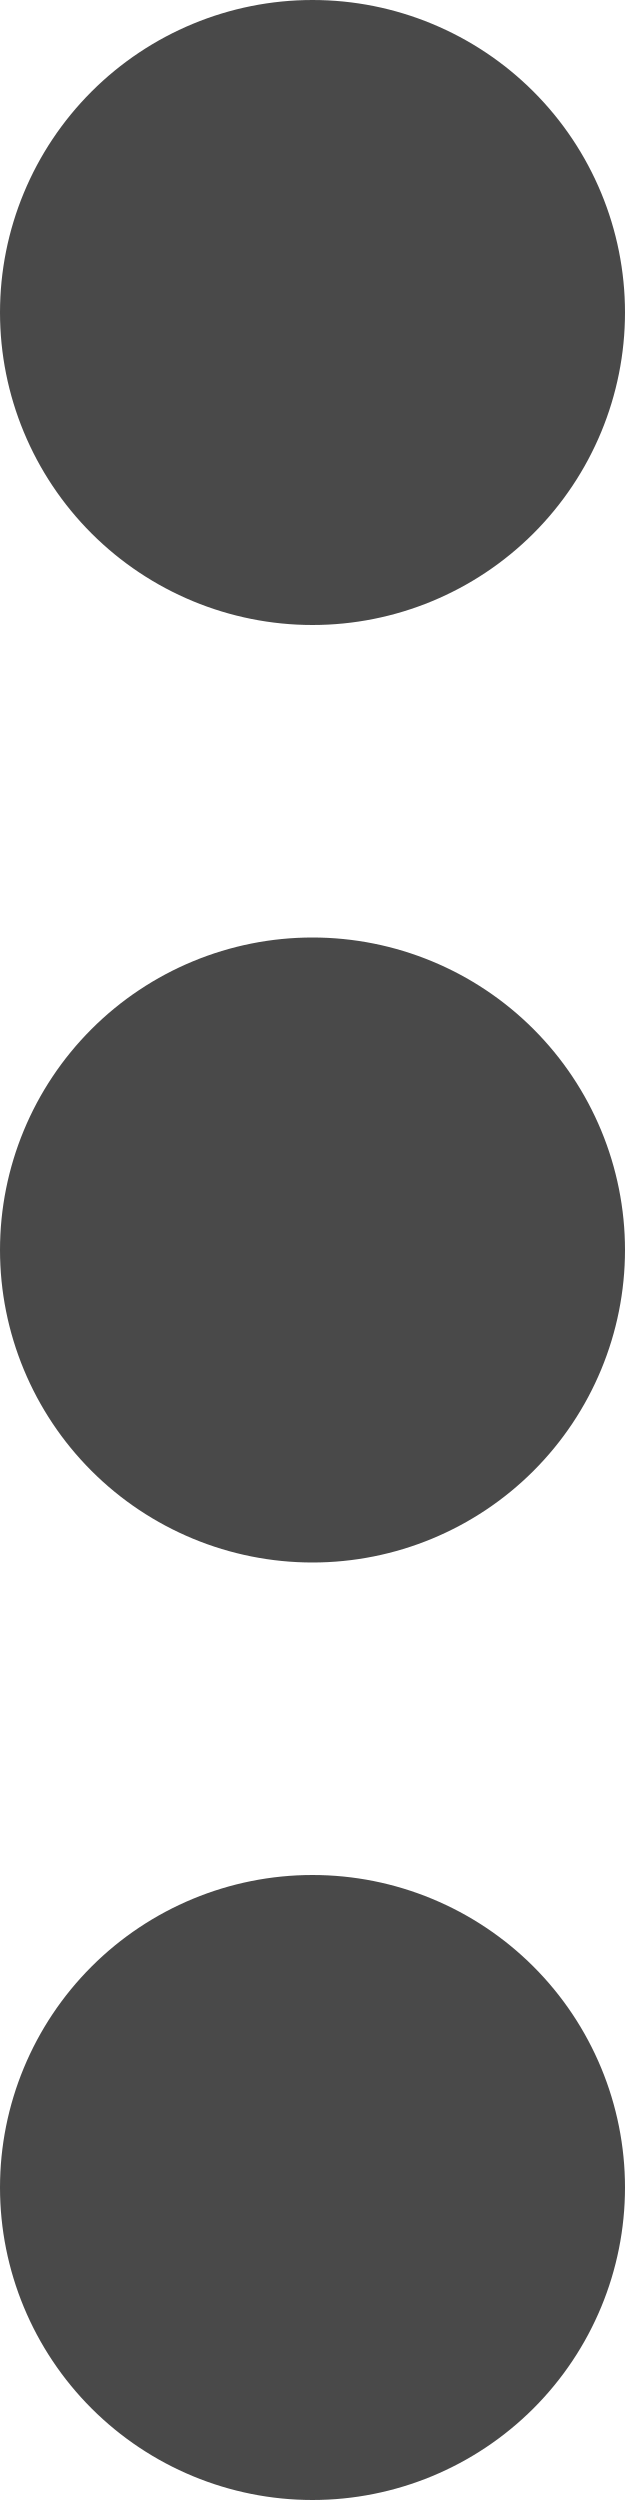
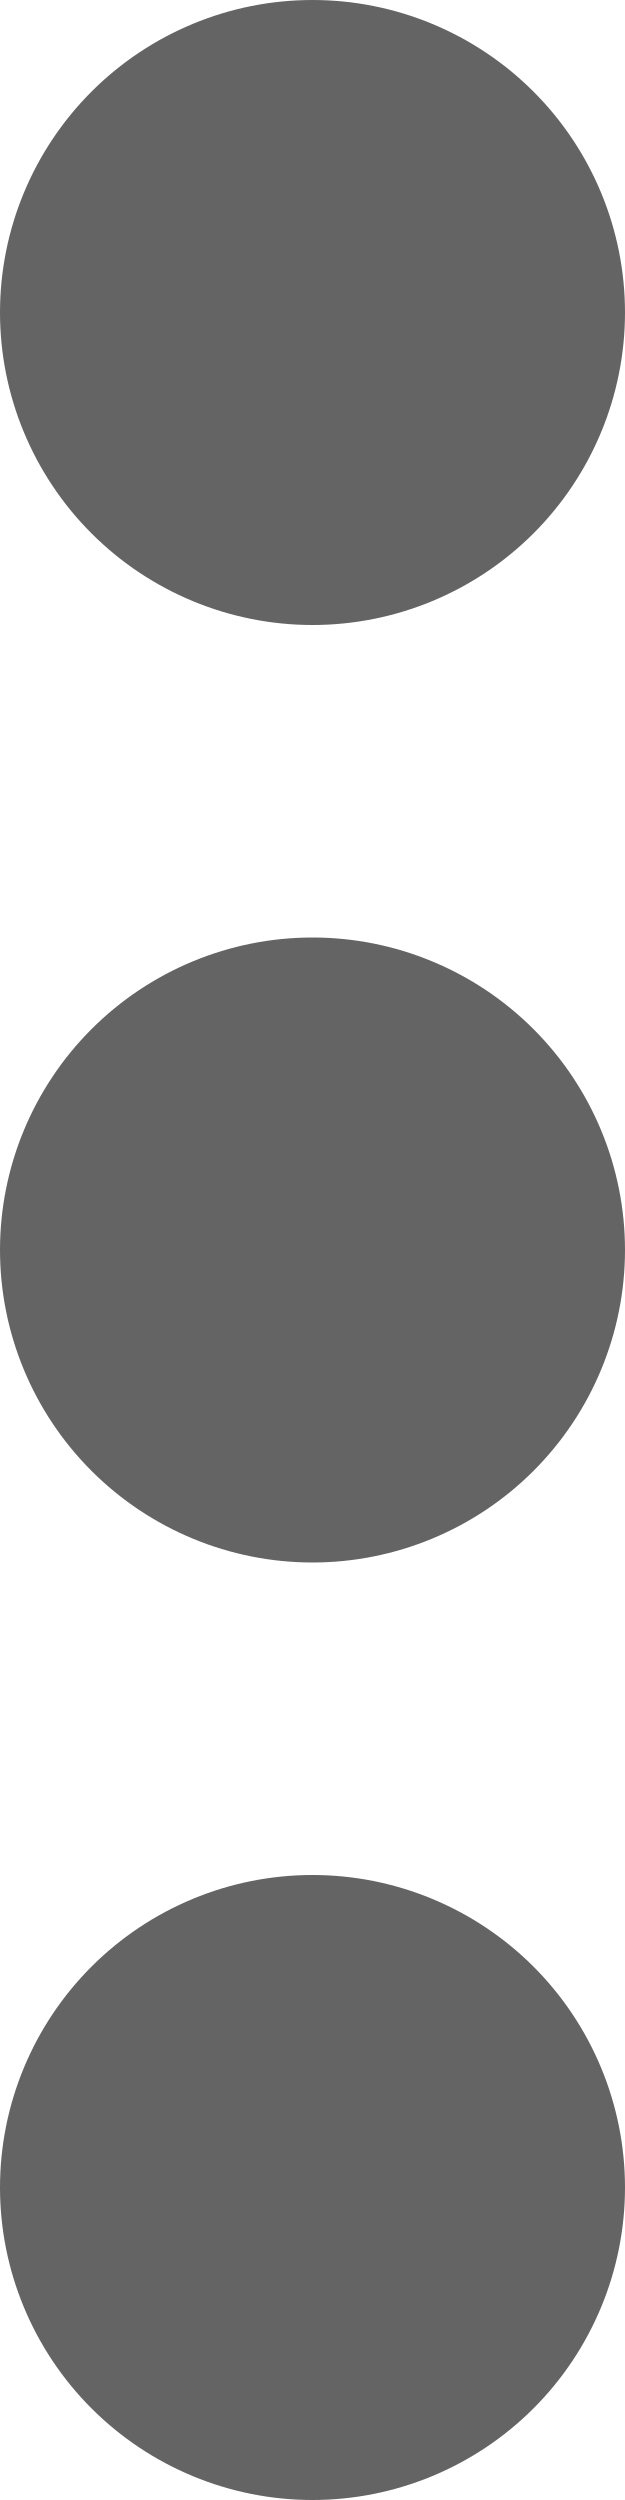
<svg xmlns="http://www.w3.org/2000/svg" width="4" height="16" viewBox="0 0 4 16" fill="none">
-   <path d="M2 12C2.53 12 3.039 12.211 3.414 12.586C3.789 12.961 4 13.47 4 14C4 14.53 3.789 15.039 3.414 15.414C3.039 15.789 2.53 16 2 16C1.47 16 0.961 15.789 0.586 15.414C0.211 15.039 -6.35145e-07 14.53 -6.11959e-07 14C-5.88773e-07 13.47 0.211 12.961 0.586 12.586C0.961 12.211 1.47 12 2 12ZM2 6C2.53 6 3.039 6.211 3.414 6.586C3.789 6.961 4 7.47 4 8C4 8.53 3.789 9.039 3.414 9.414C3.039 9.789 2.53 10 2 10C1.47 10 0.961 9.789 0.586 9.414C0.211 9.039 -3.72877e-07 8.53 -3.49691e-07 8C-3.26505e-07 7.47 0.211 6.961 0.586 6.586C0.961 6.211 1.47 6 2 6ZM2 -8.74228e-08C2.53 -6.42368e-08 3.039 0.211 3.414 0.586C3.789 0.961 4 1.47 4 2C4 2.53 3.789 3.039 3.414 3.414C3.039 3.789 2.53 4 2 4C1.47 4 0.961 3.789 0.586 3.414C0.211 3.039 -1.10609e-07 2.53 -8.74228e-08 2C-6.42368e-08 1.47 0.211 0.961 0.586 0.586C0.961 0.211 1.47 -1.10609e-07 2 -8.74228e-08Z" fill="#494949" />
+   <path d="M2 12C2.53 12 3.039 12.211 3.414 12.586C3.789 12.961 4 13.47 4 14C4 14.53 3.789 15.039 3.414 15.414C3.039 15.789 2.53 16 2 16C1.47 16 0.961 15.789 0.586 15.414C0.211 15.039 -6.35145e-07 14.53 -6.11959e-07 14C-5.88773e-07 13.47 0.211 12.961 0.586 12.586C0.961 12.211 1.47 12 2 12ZM2 6C2.53 6 3.039 6.211 3.414 6.586C3.789 6.961 4 7.47 4 8C4 8.53 3.789 9.039 3.414 9.414C3.039 9.789 2.53 10 2 10C1.47 10 0.961 9.789 0.586 9.414C0.211 9.039 -3.72877e-07 8.53 -3.49691e-07 8C-3.26505e-07 7.47 0.211 6.961 0.586 6.586C0.961 6.211 1.47 6 2 6ZM2 -8.74228e-08C2.53 -6.42368e-08 3.039 0.211 3.414 0.586C3.789 0.961 4 1.47 4 2C4 2.53 3.789 3.039 3.414 3.414C3.039 3.789 2.53 4 2 4C1.47 4 0.961 3.789 0.586 3.414C0.211 3.039 -1.10609e-07 2.53 -8.74228e-08 2C-6.42368e-08 1.47 0.211 0.961 0.586 0.586C0.961 0.211 1.47 -1.10609e-07 2 -8.74228e-08Z" fill="#646464">
+     </path>
</svg>
